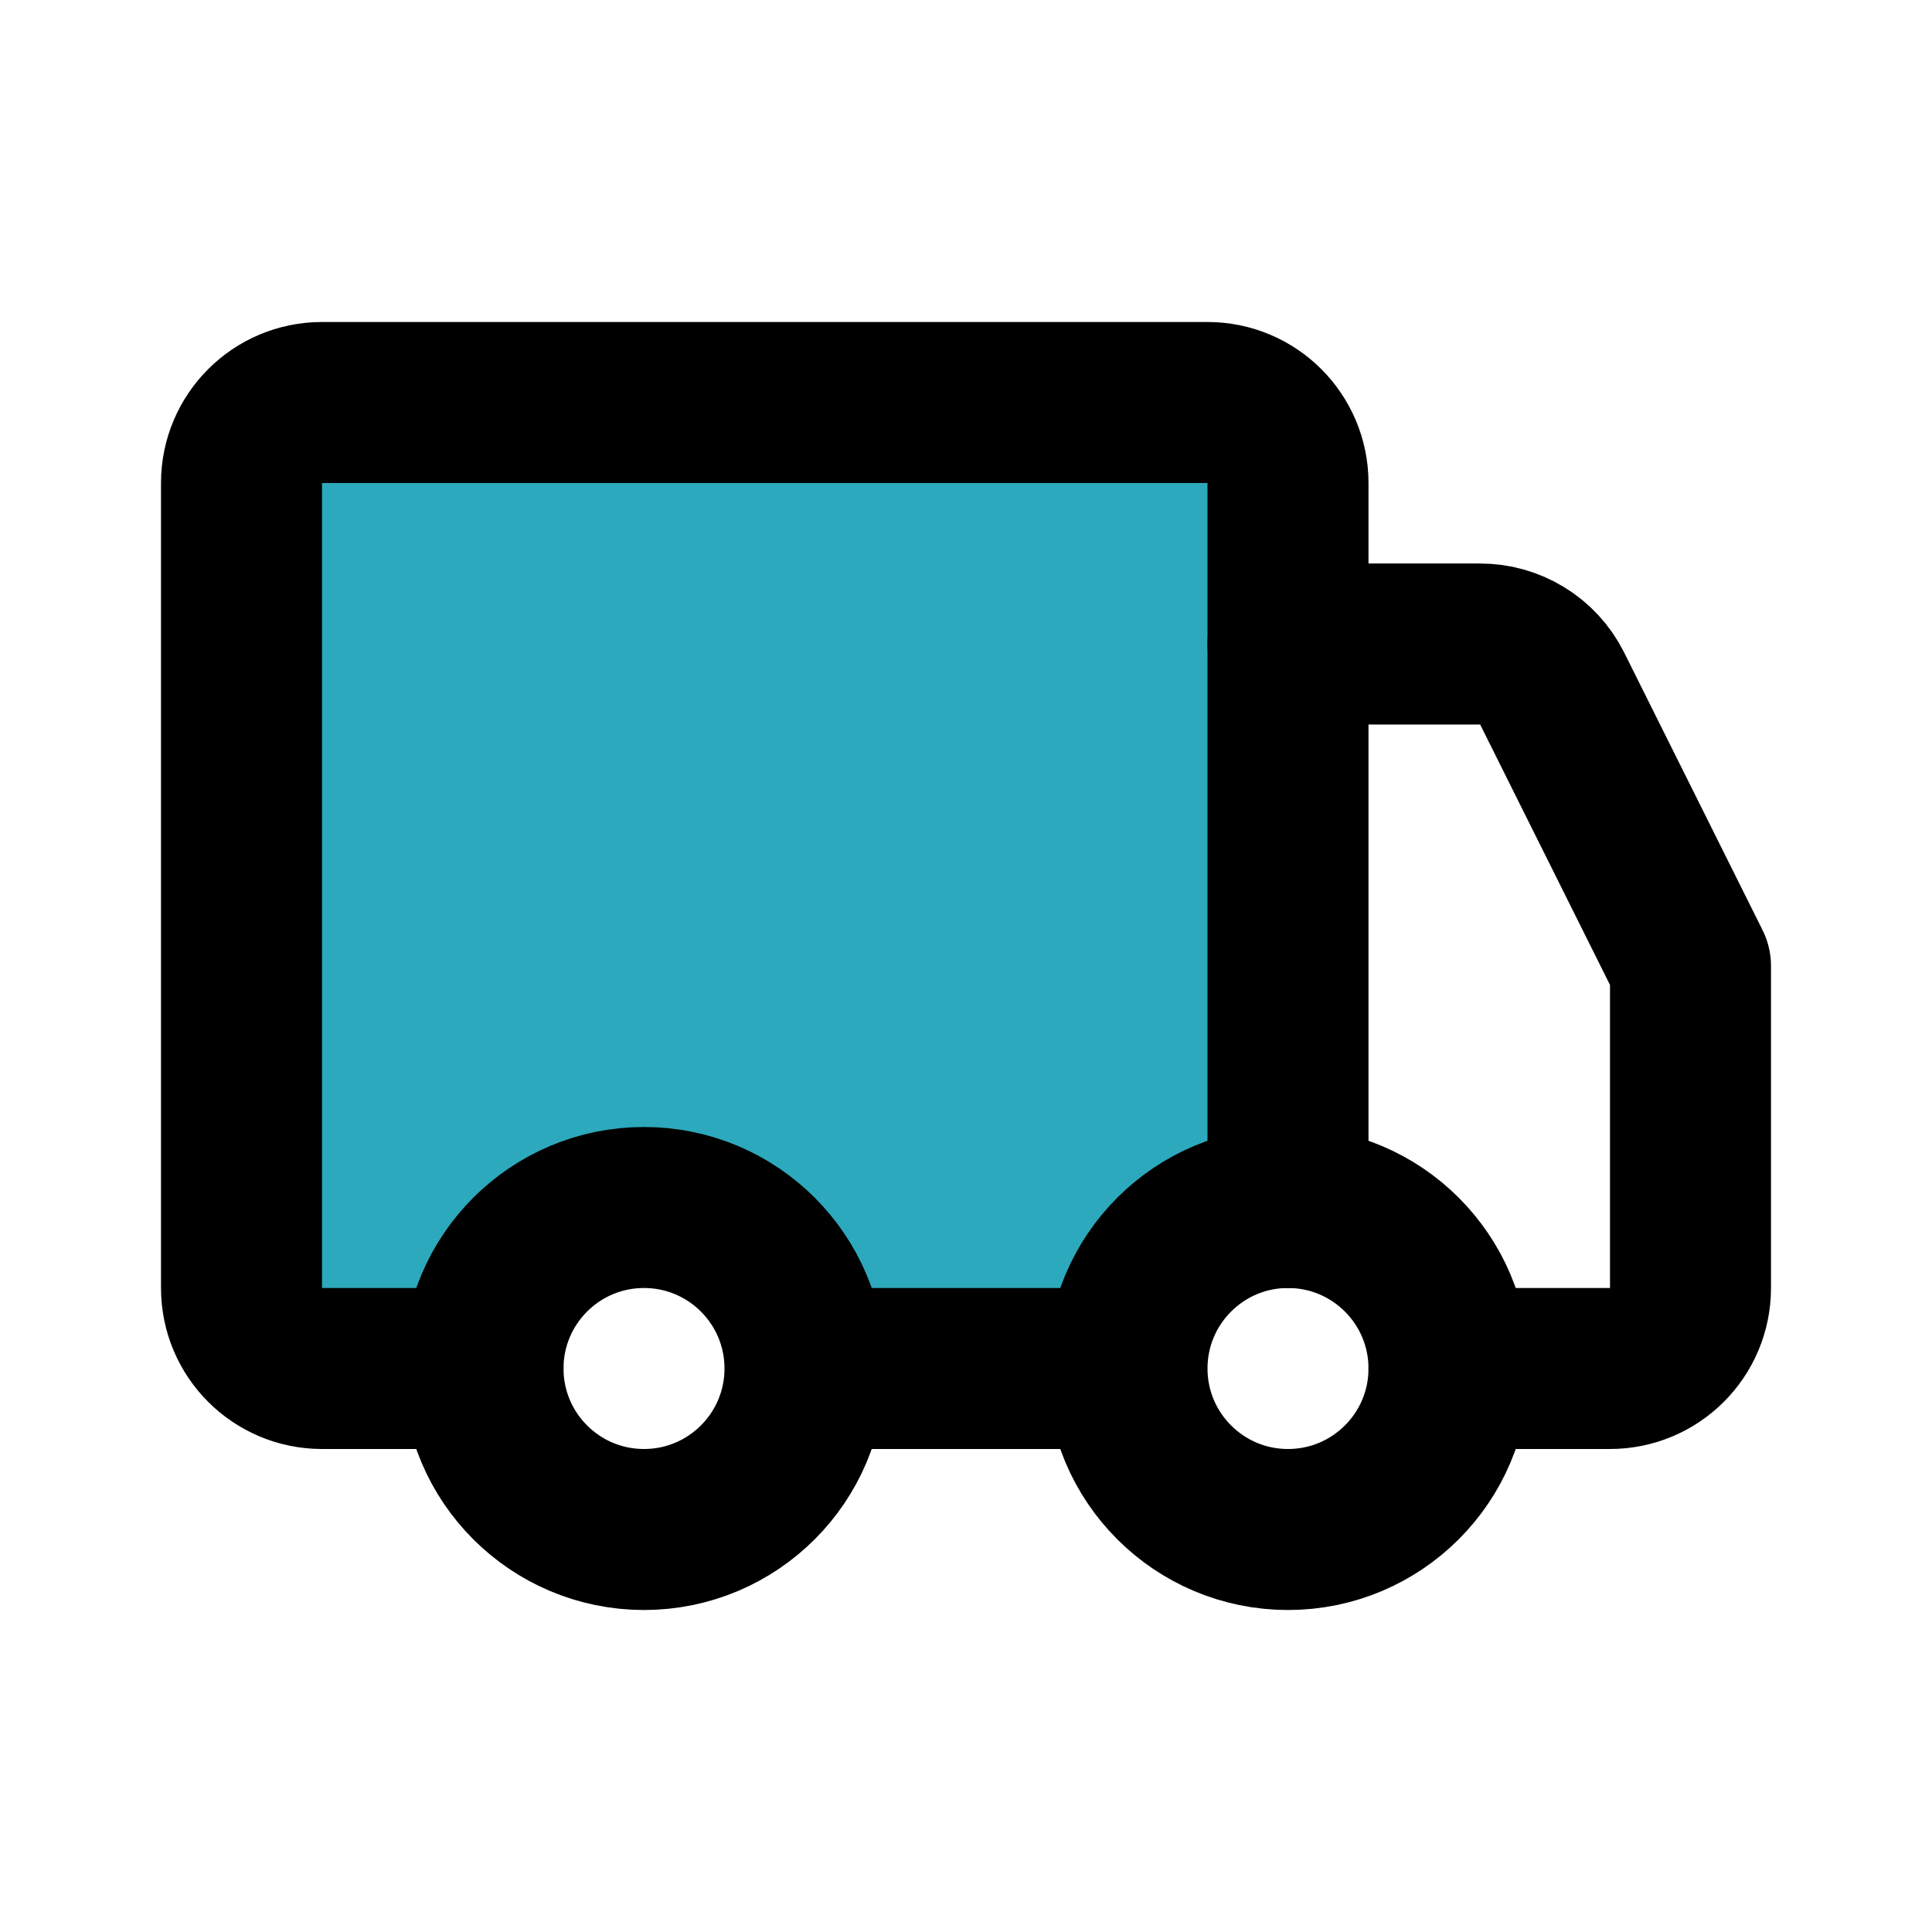
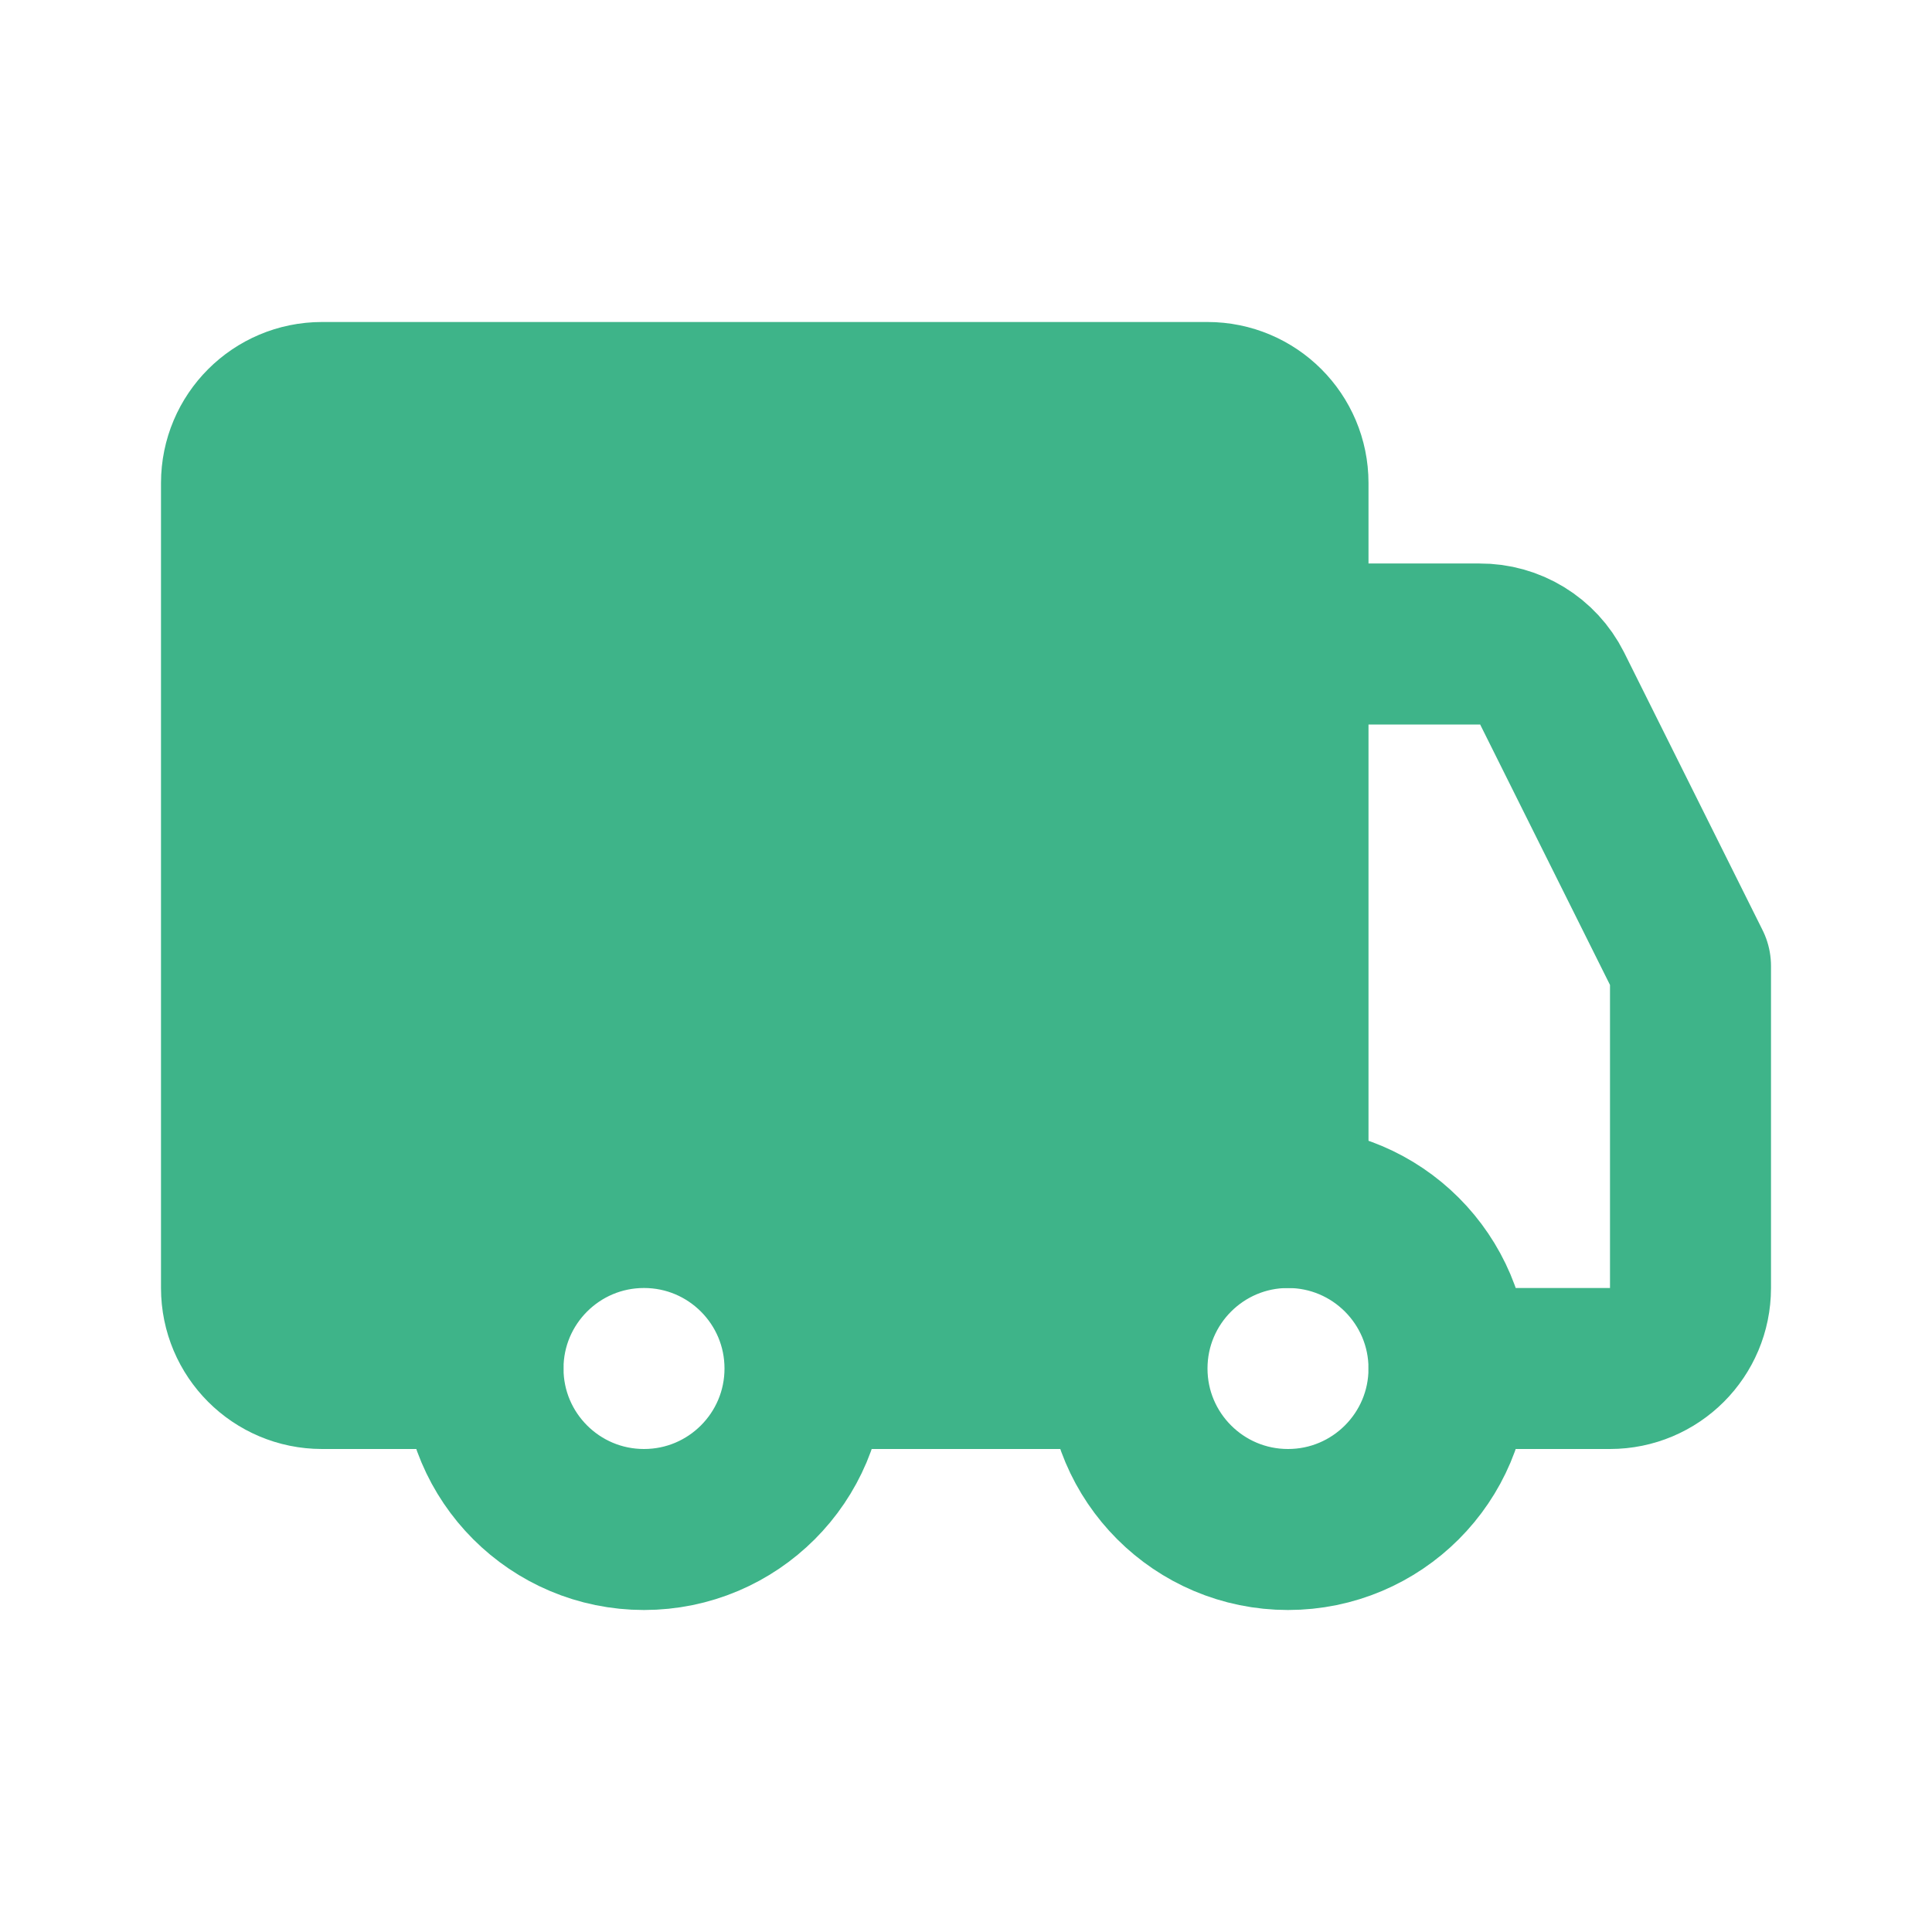
<svg xmlns="http://www.w3.org/2000/svg" fill="#3EB489" width="800px" height="800px" viewBox="0 0 24 24" id="shipping" data-name="Flat Line" class="icon flat-line">
-   <path id="secondary" d="M16,6v9a2,2,0,0,0-2,2H10a2,2,0,0,0-4,0H4a1,1,0,0,1-1-1V6A1,1,0,0,1,4,5H15A1,1,0,0,1,16,6Z" style="fill: rgb(44, 169, 188); stroke-width: 2;" />
-   <path id="primary" d="M16,15V6a1,1,0,0,0-1-1H4A1,1,0,0,0,3,6V16a1,1,0,0,0,1,1H6" style="fill: none; stroke: rgb(0, 0, 0); stroke-linecap: round; stroke-linejoin: round; stroke-width: 2;" />
-   <path id="primary-2" data-name="primary" d="M18,17h2a1,1,0,0,0,1-1V12L19.28,8.55a1,1,0,0,0-.9-.55H16" style="fill: none; stroke: rgb(0, 0, 0); stroke-linecap: round; stroke-linejoin: round; stroke-width: 2;" />
-   <path id="primary-3" data-name="primary" d="M14,17H10M8,15a2,2,0,1,0,2,2A2,2,0,0,0,8,15Zm10,2a2,2,0,1,1-2-2A2,2,0,0,1,18,17Z" style="fill: none; stroke: rgb(0, 0, 0); stroke-linecap: round; stroke-linejoin: round; stroke-width: 2;" />
+   <path id="secondary" d="M16,6v9a2,2,0,0,0-2,2H10a2,2,0,0,0-4,0H4a1,1,0,0,1-1-1V6A1,1,0,0,1,4,5H15A1,1,0,0,1,16,6Z" style="fill:#3EB489; stroke-width: 2;" />
+   <path id="primary" d="M16,15V6a1,1,0,0,0-1-1H4A1,1,0,0,0,3,6V16a1,1,0,0,0,1,1H6" style="fill: none; stroke: #3EB489; stroke-linecap: round; stroke-linejoin: round; stroke-width: 2;" />
+   <path id="primary-2" data-name="primary" d="M18,17h2a1,1,0,0,0,1-1V12L19.28,8.55a1,1,0,0,0-.9-.55H16" style="fill: none; stroke: #3EB489; stroke-linecap: round; stroke-linejoin: round; stroke-width: 2;" />
+   <path id="primary-3" data-name="primary" d="M14,17H10M8,15a2,2,0,1,0,2,2A2,2,0,0,0,8,15Zm10,2a2,2,0,1,1-2-2A2,2,0,0,1,18,17Z" style="fill: none; stroke: #3EB489; stroke-linecap: round; stroke-linejoin: round; stroke-width: 2;" />
</svg>
